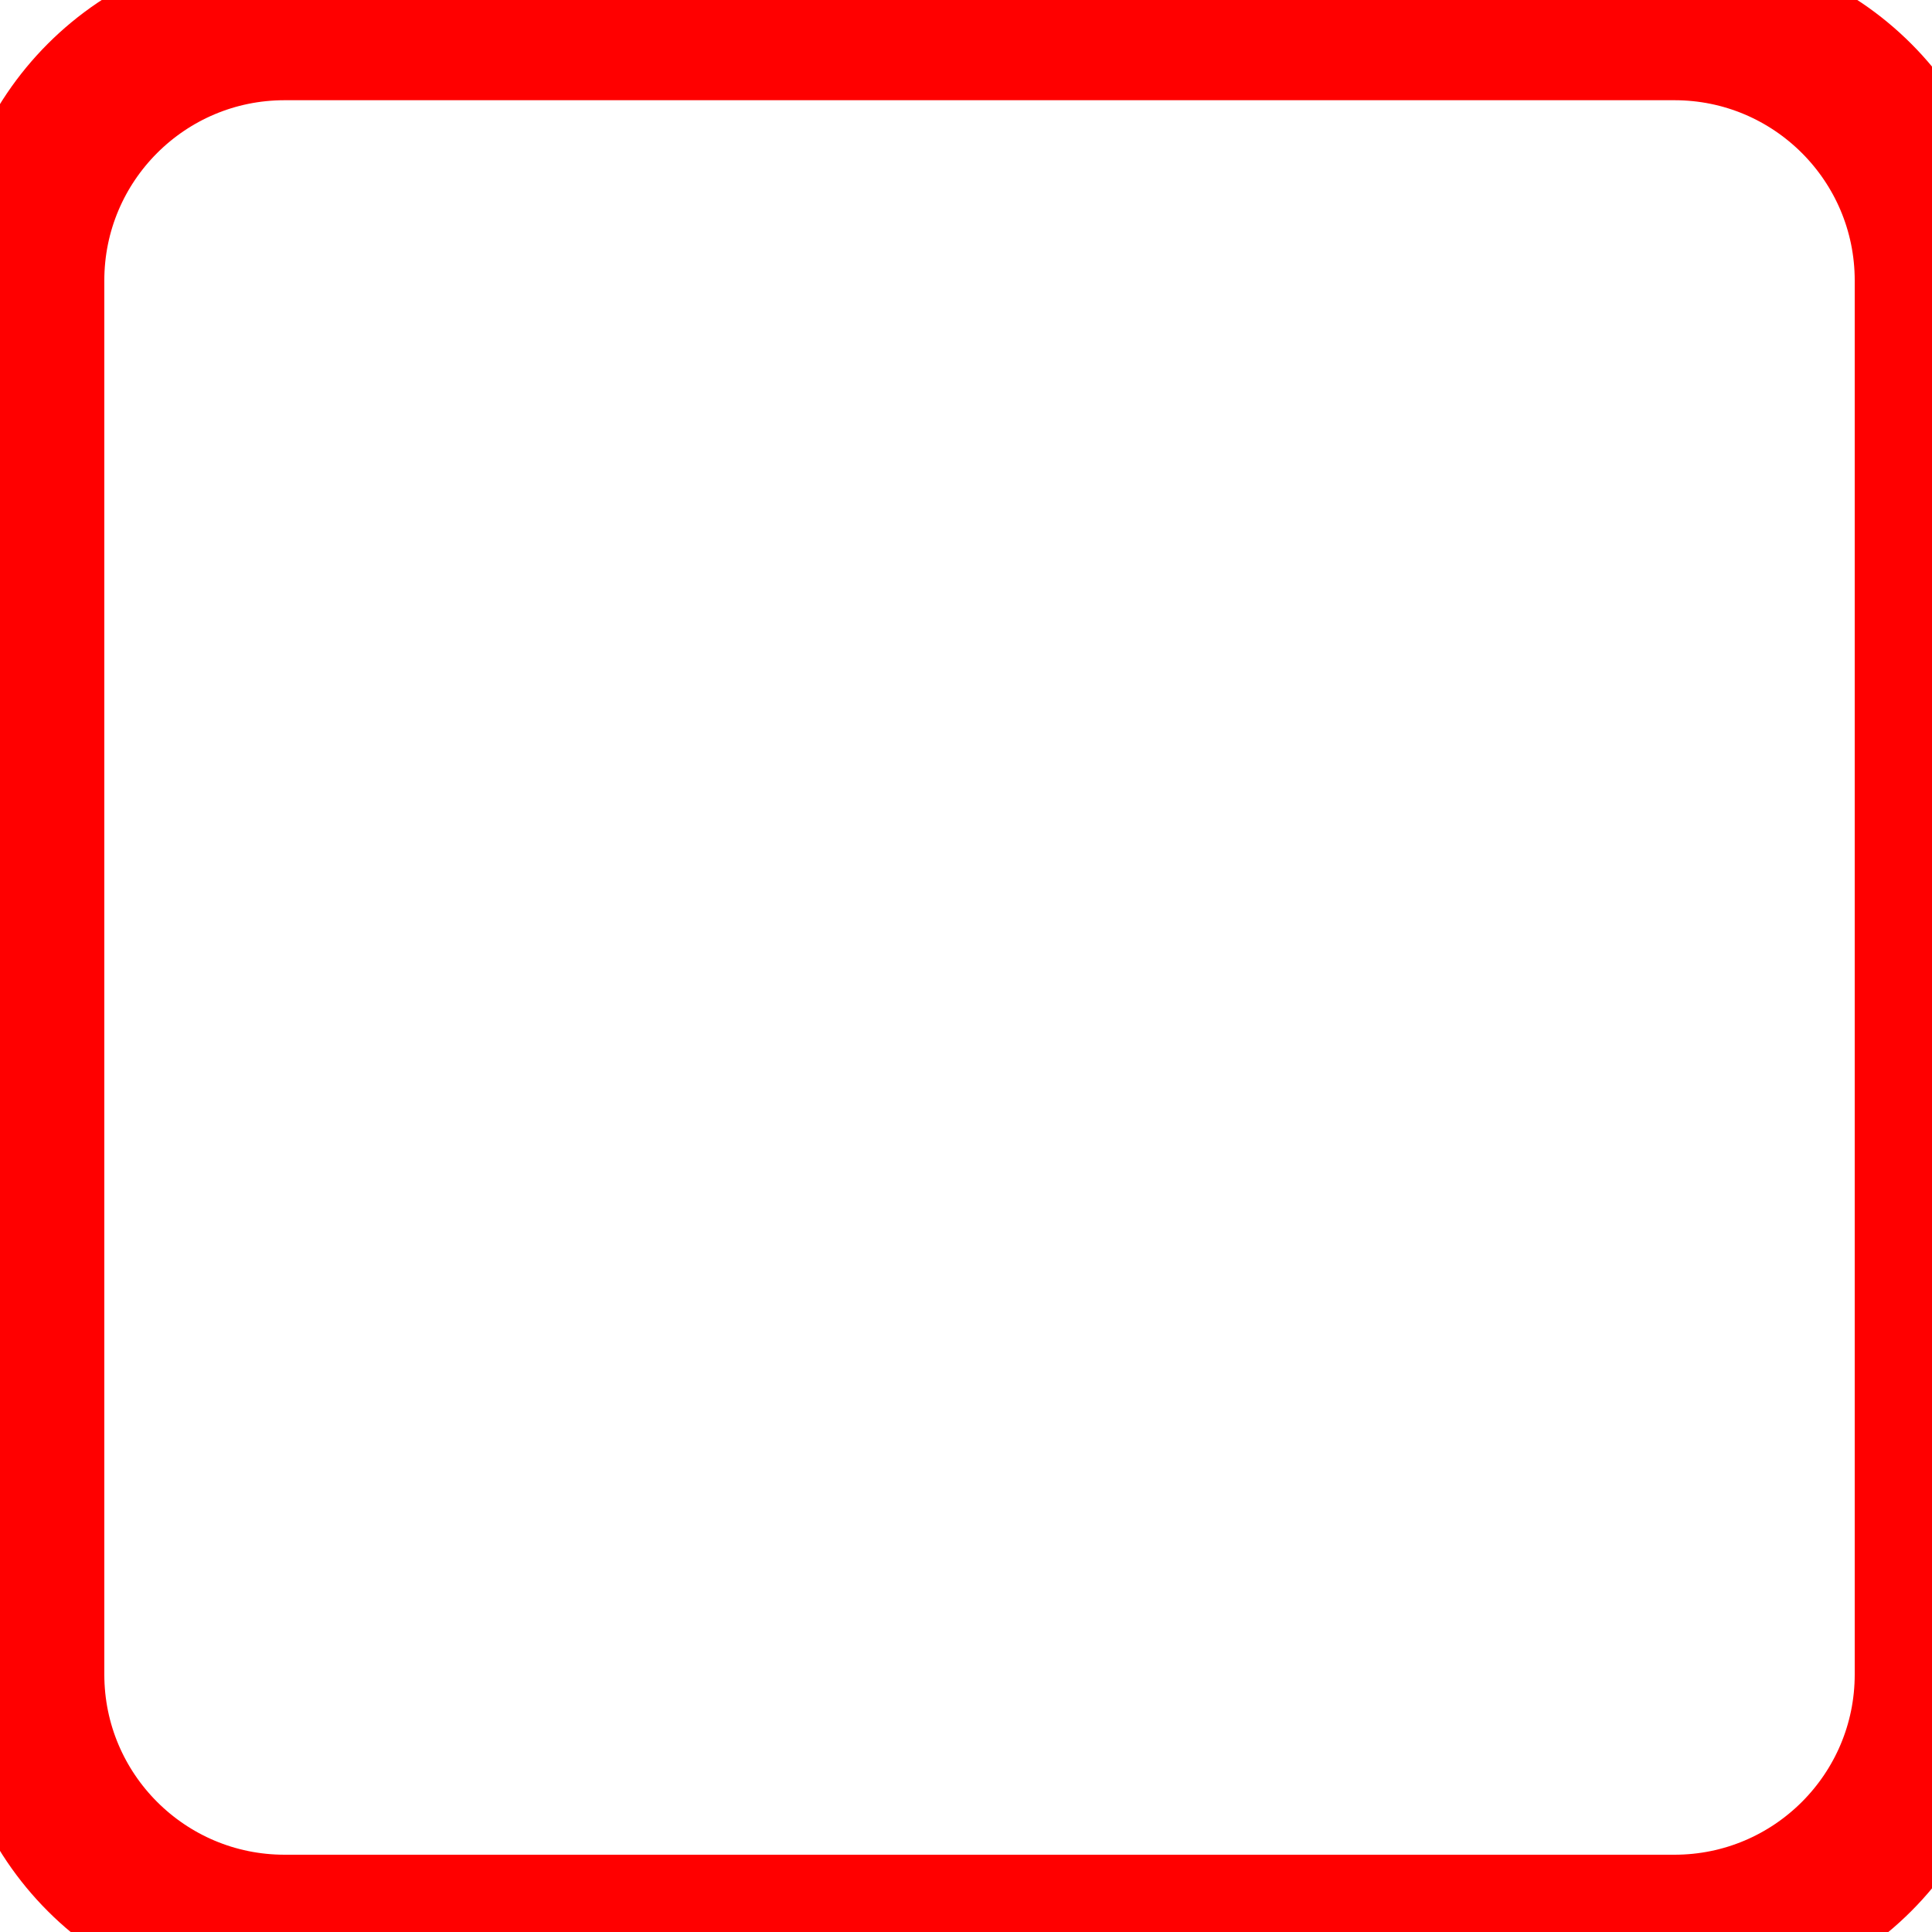
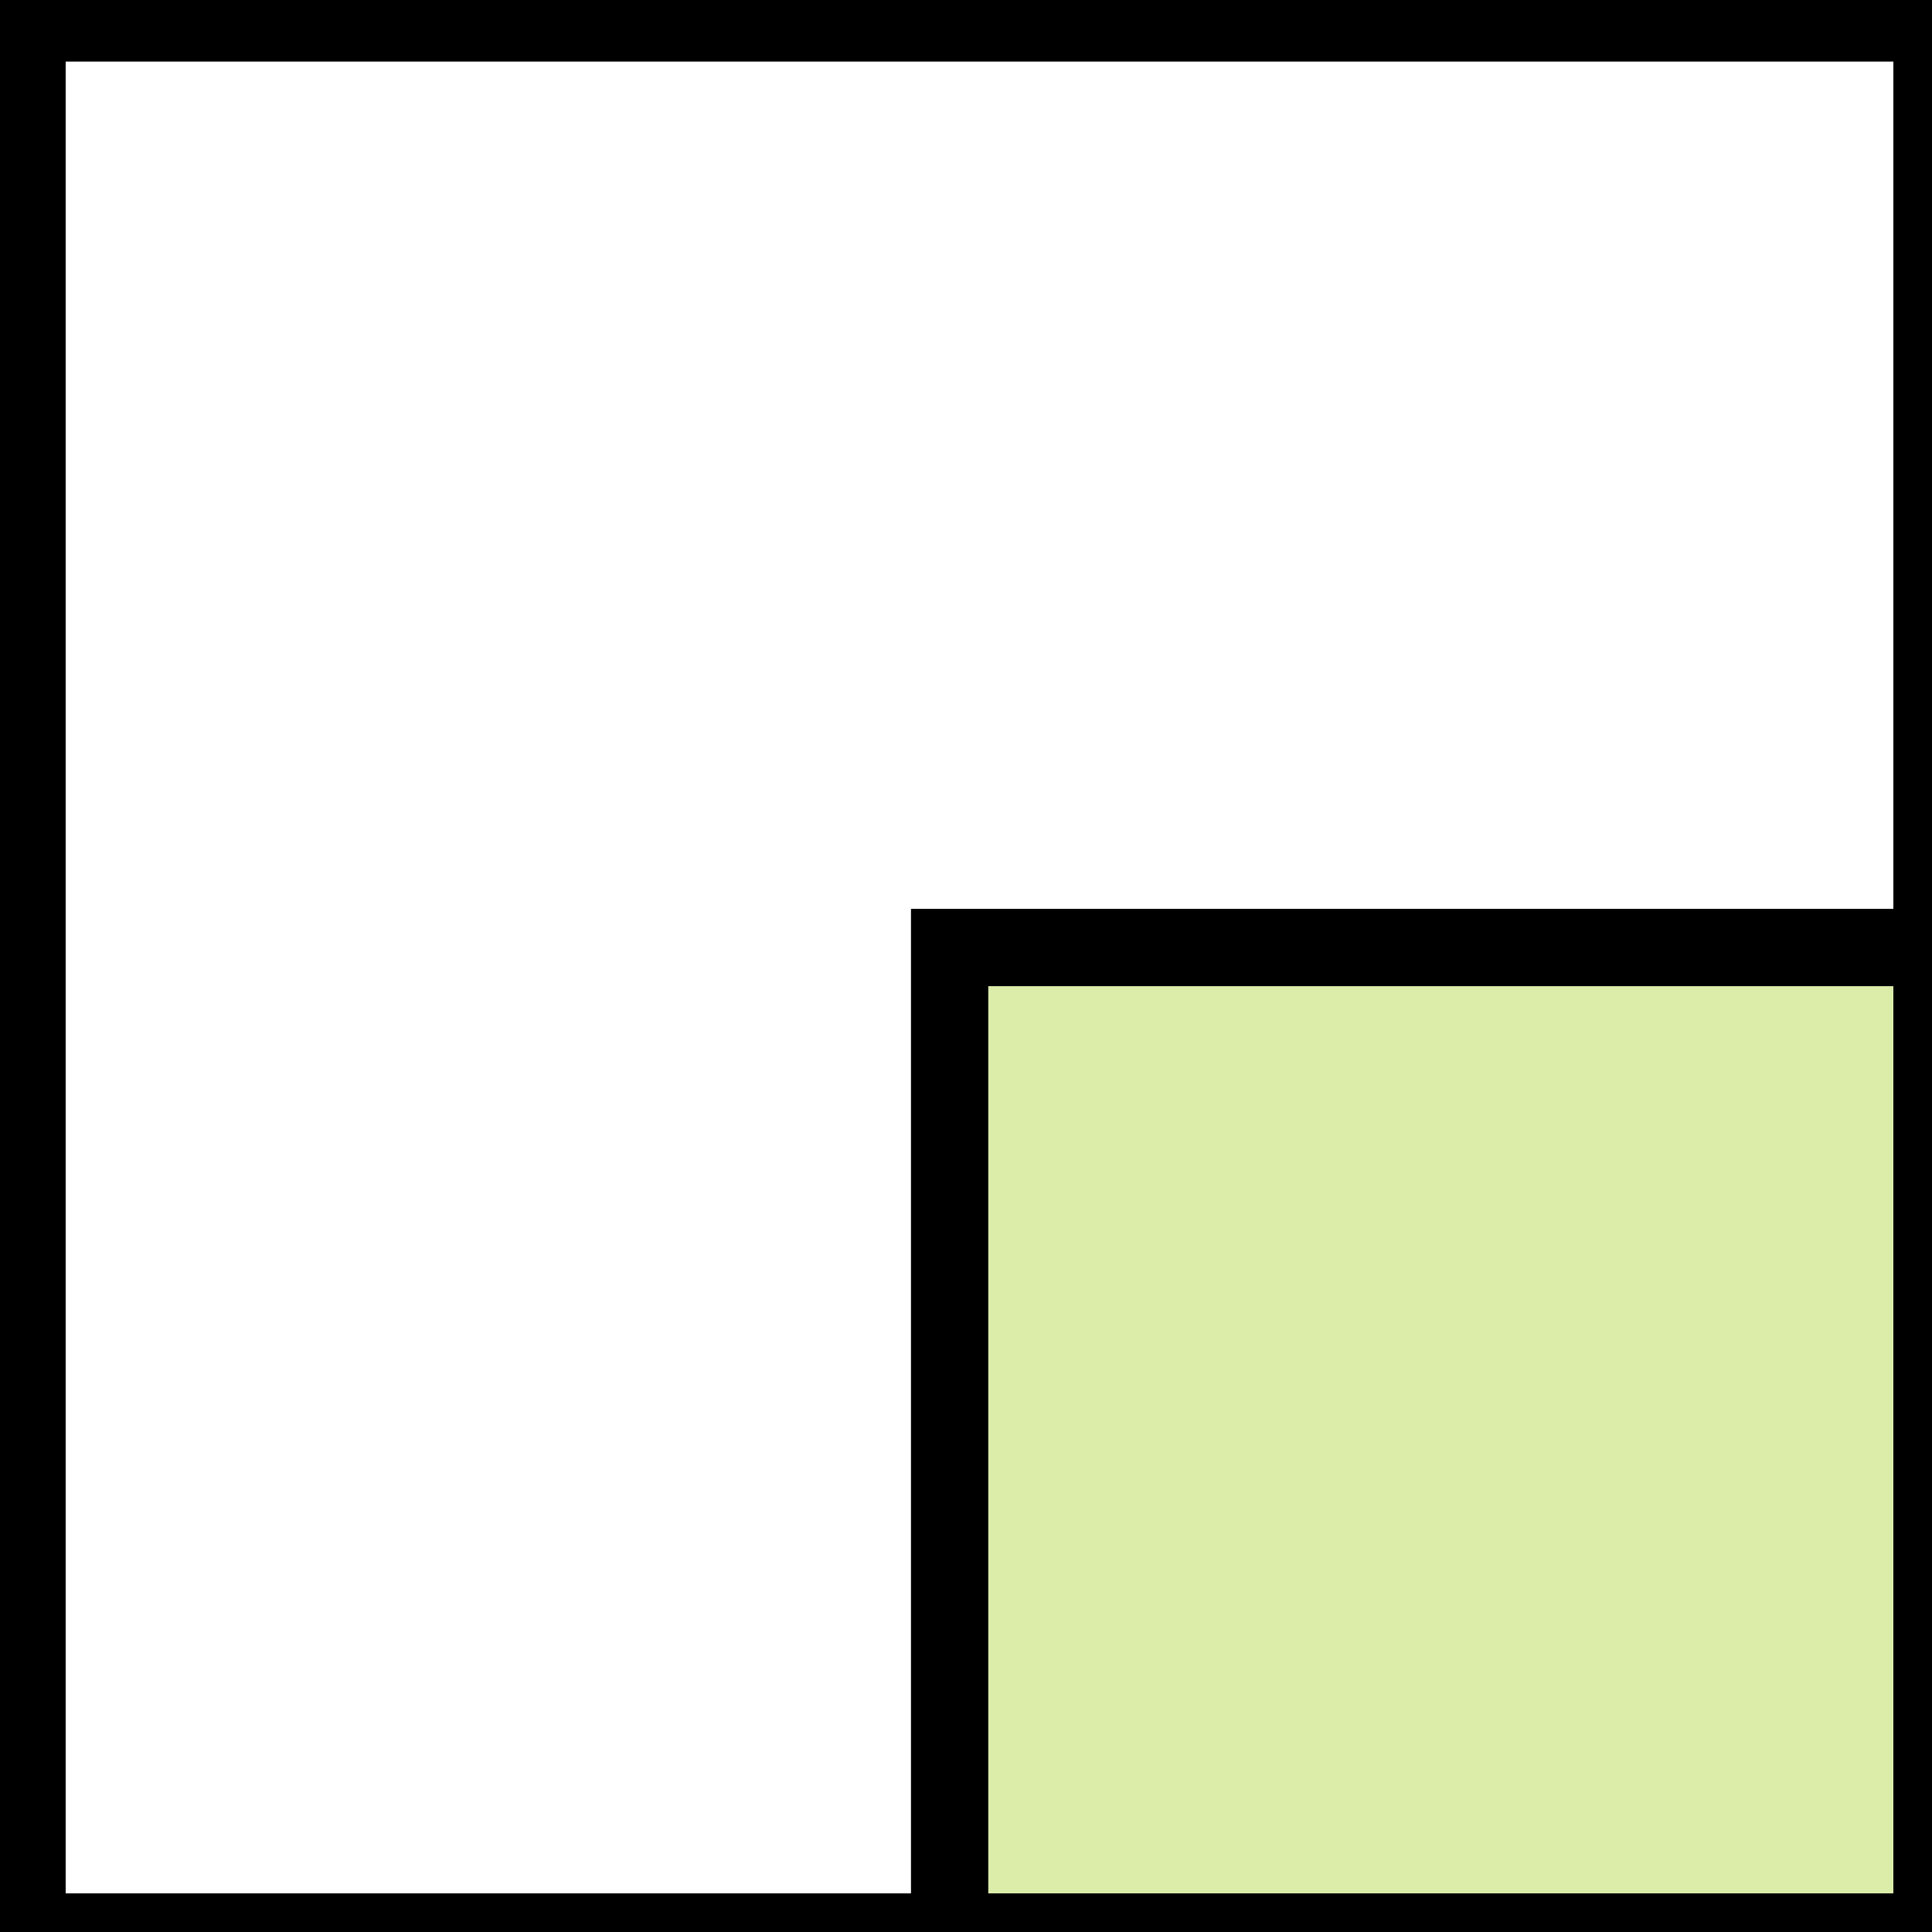
<svg xmlns="http://www.w3.org/2000/svg" xmlns:ns1="https://boxy-svg.com" width="300" height="300" viewBox="0 0 300 300" style="filter: none;">
  <defs>
    <ns1:grid x="0" y="0" width="300" height="300" />
  </defs>
-   <rect style="fill: none; pointer-events: none; stroke-width: 24px; stroke: rgb(255, 0, 0);" width="295.802" height="296.438" rx="40" ry="40" x="4.198" y="3.562" />
+   <rect style="fill: none; stroke: rgb(0, 0, 0); stroke-width: 12px;" x="4.198" y="3.562" width="295.802" height="296.438" rx="0" ry="0" />
+   <rect style="stroke: rgb(0, 0, 0); fill: rgb(186, 218, 85); fill-opacity: 0.5; stroke-width: 12px;" x="147.457" y="147.129" width="152.543" height="152.871" />
</svg>
